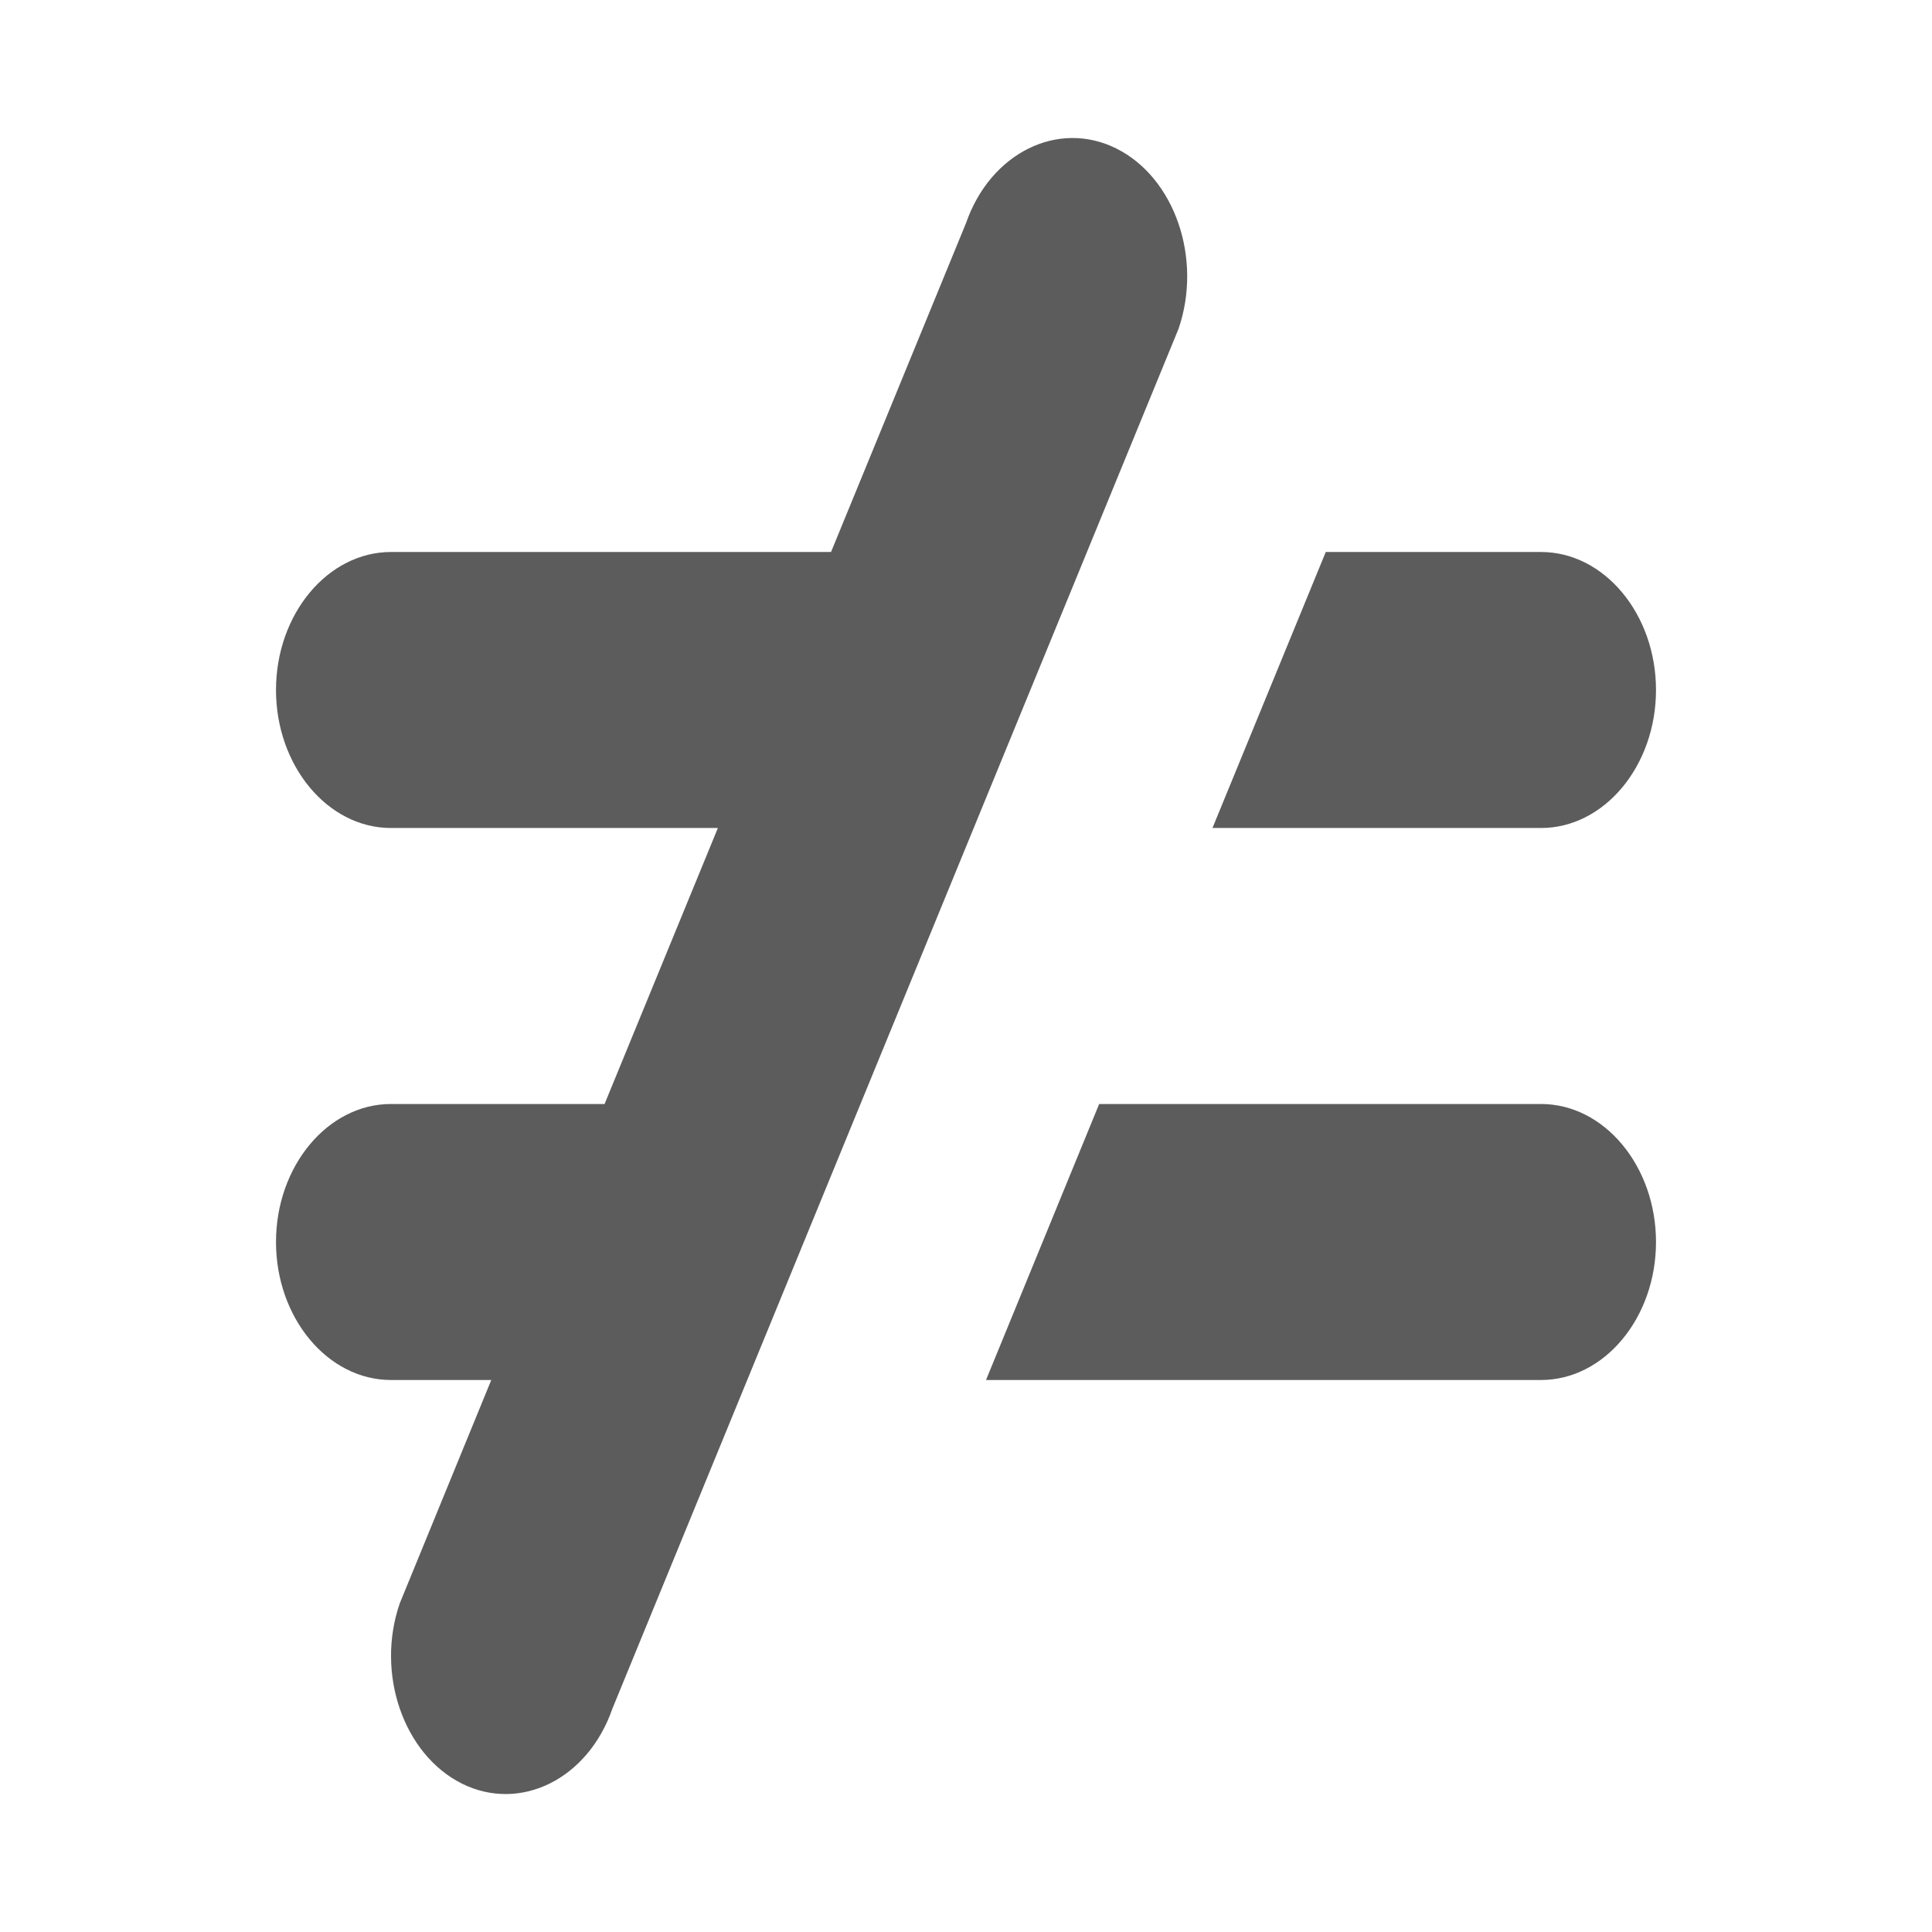
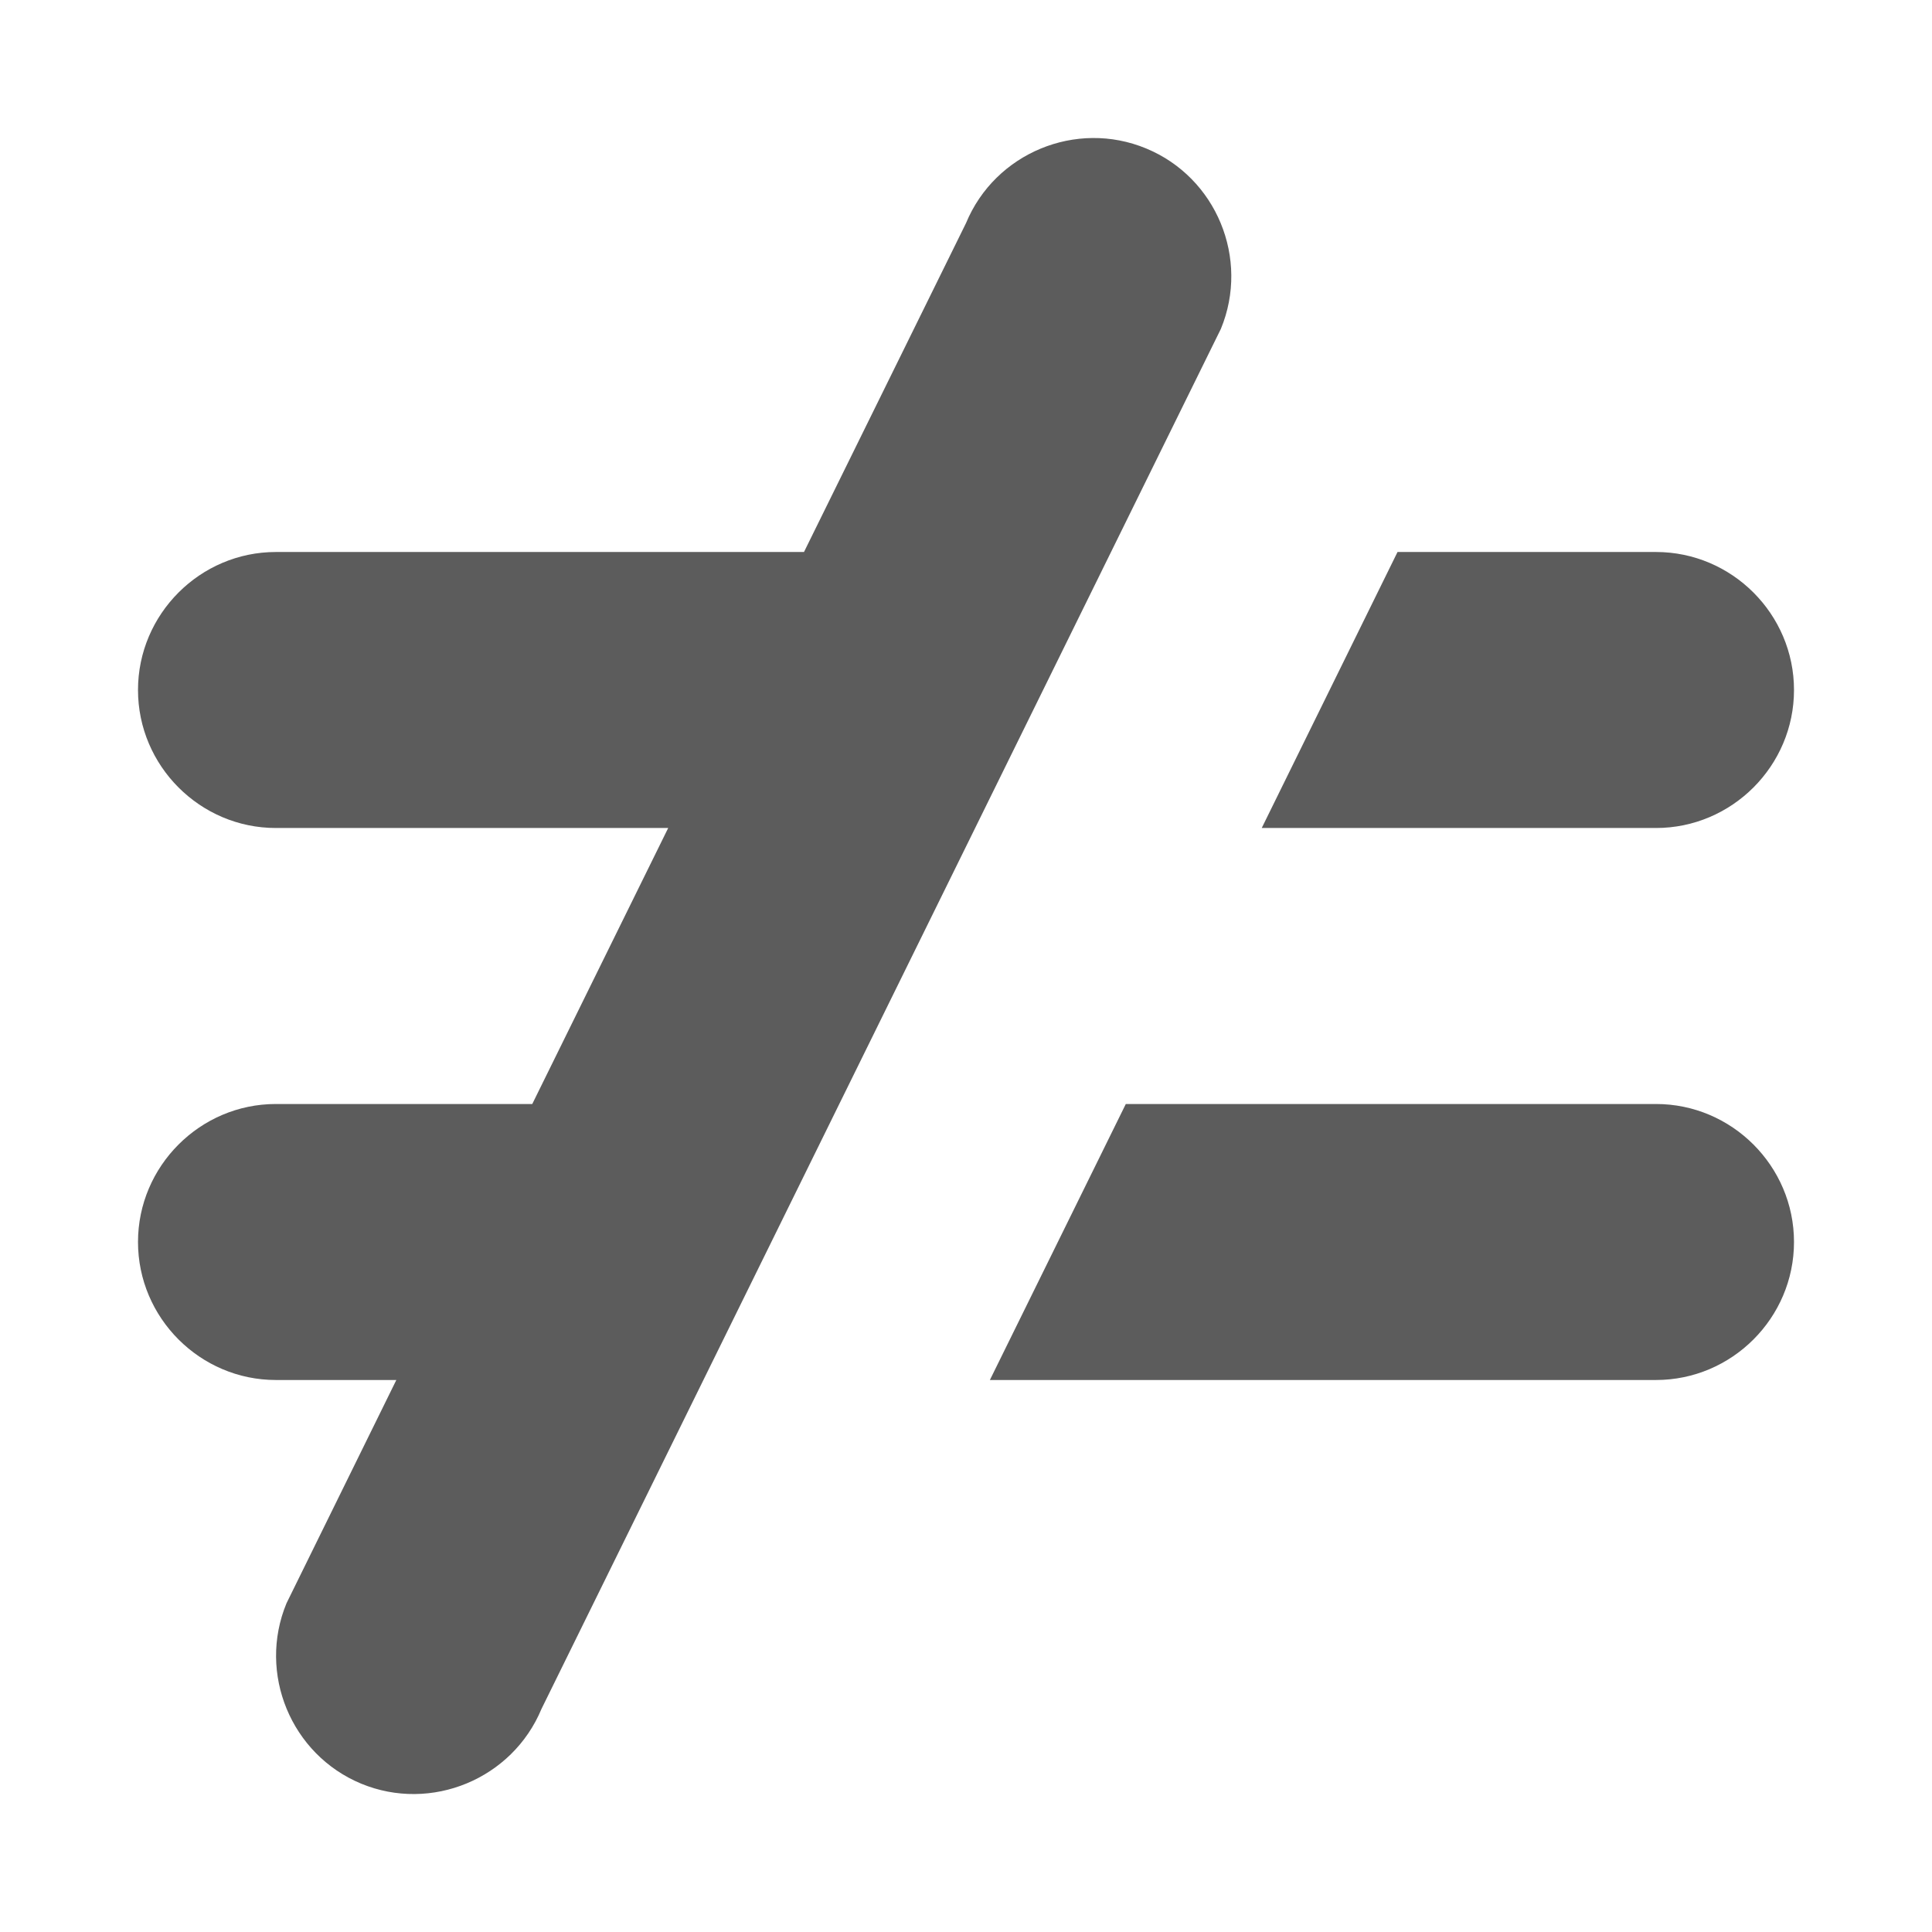
<svg xmlns="http://www.w3.org/2000/svg" width="14" height="14" viewBox="0 0 14 14">
-   <path d="M11.167 8h-3.202l-.82 2h4.022c.458 0 .833-.45.833-1s-.375-1-.833-1m.833-3c0-.55-.375-1-.833-1h-1.56l-.821 2h2.381c.458 0 .833-.45.833-1m-3.911-3.924c-.423-.211-.913.033-1.089.541l-.978 2.383h-3.189c-.458 0-.833.45-.833 1s.375 1 .833 1h2.369l-.821 2h-1.548c-.458 0-.833.45-.833 1s.375 1 .833 1h.727l-.663 1.618c-.176.508.027 1.096.451 1.307.423.21.913-.034 1.089-.542l4.103-10c.175-.509-.028-1.097-.451-1.307" fill="#5C5C5C" />
+   <path d="M12 8h-3.842l-.985 2h4.827c.55 0 1-.45 1-1s-.45-1-1-1m-3.694-6.924c-.508-.211-1.096.033-1.306.541l-1.174 2.383h-3.827c-.549 0-.999.45-.999 1s.45 1 .999 1h2.843l-.985 2h-1.858c-.549 0-.999.45-.999 1s.45 1 .999 1h.873l-.796 1.618c-.21.508.033 1.096.541 1.307.508.21 1.096-.034 1.307-.542l4.923-10c.21-.509-.033-1.097-.541-1.307m4.694 3.924c0-.55-.45-1-1-1h-1.873l-.984 2h2.857c.55 0 1-.45 1-1" fill="#5C5C5C" />
</svg>
